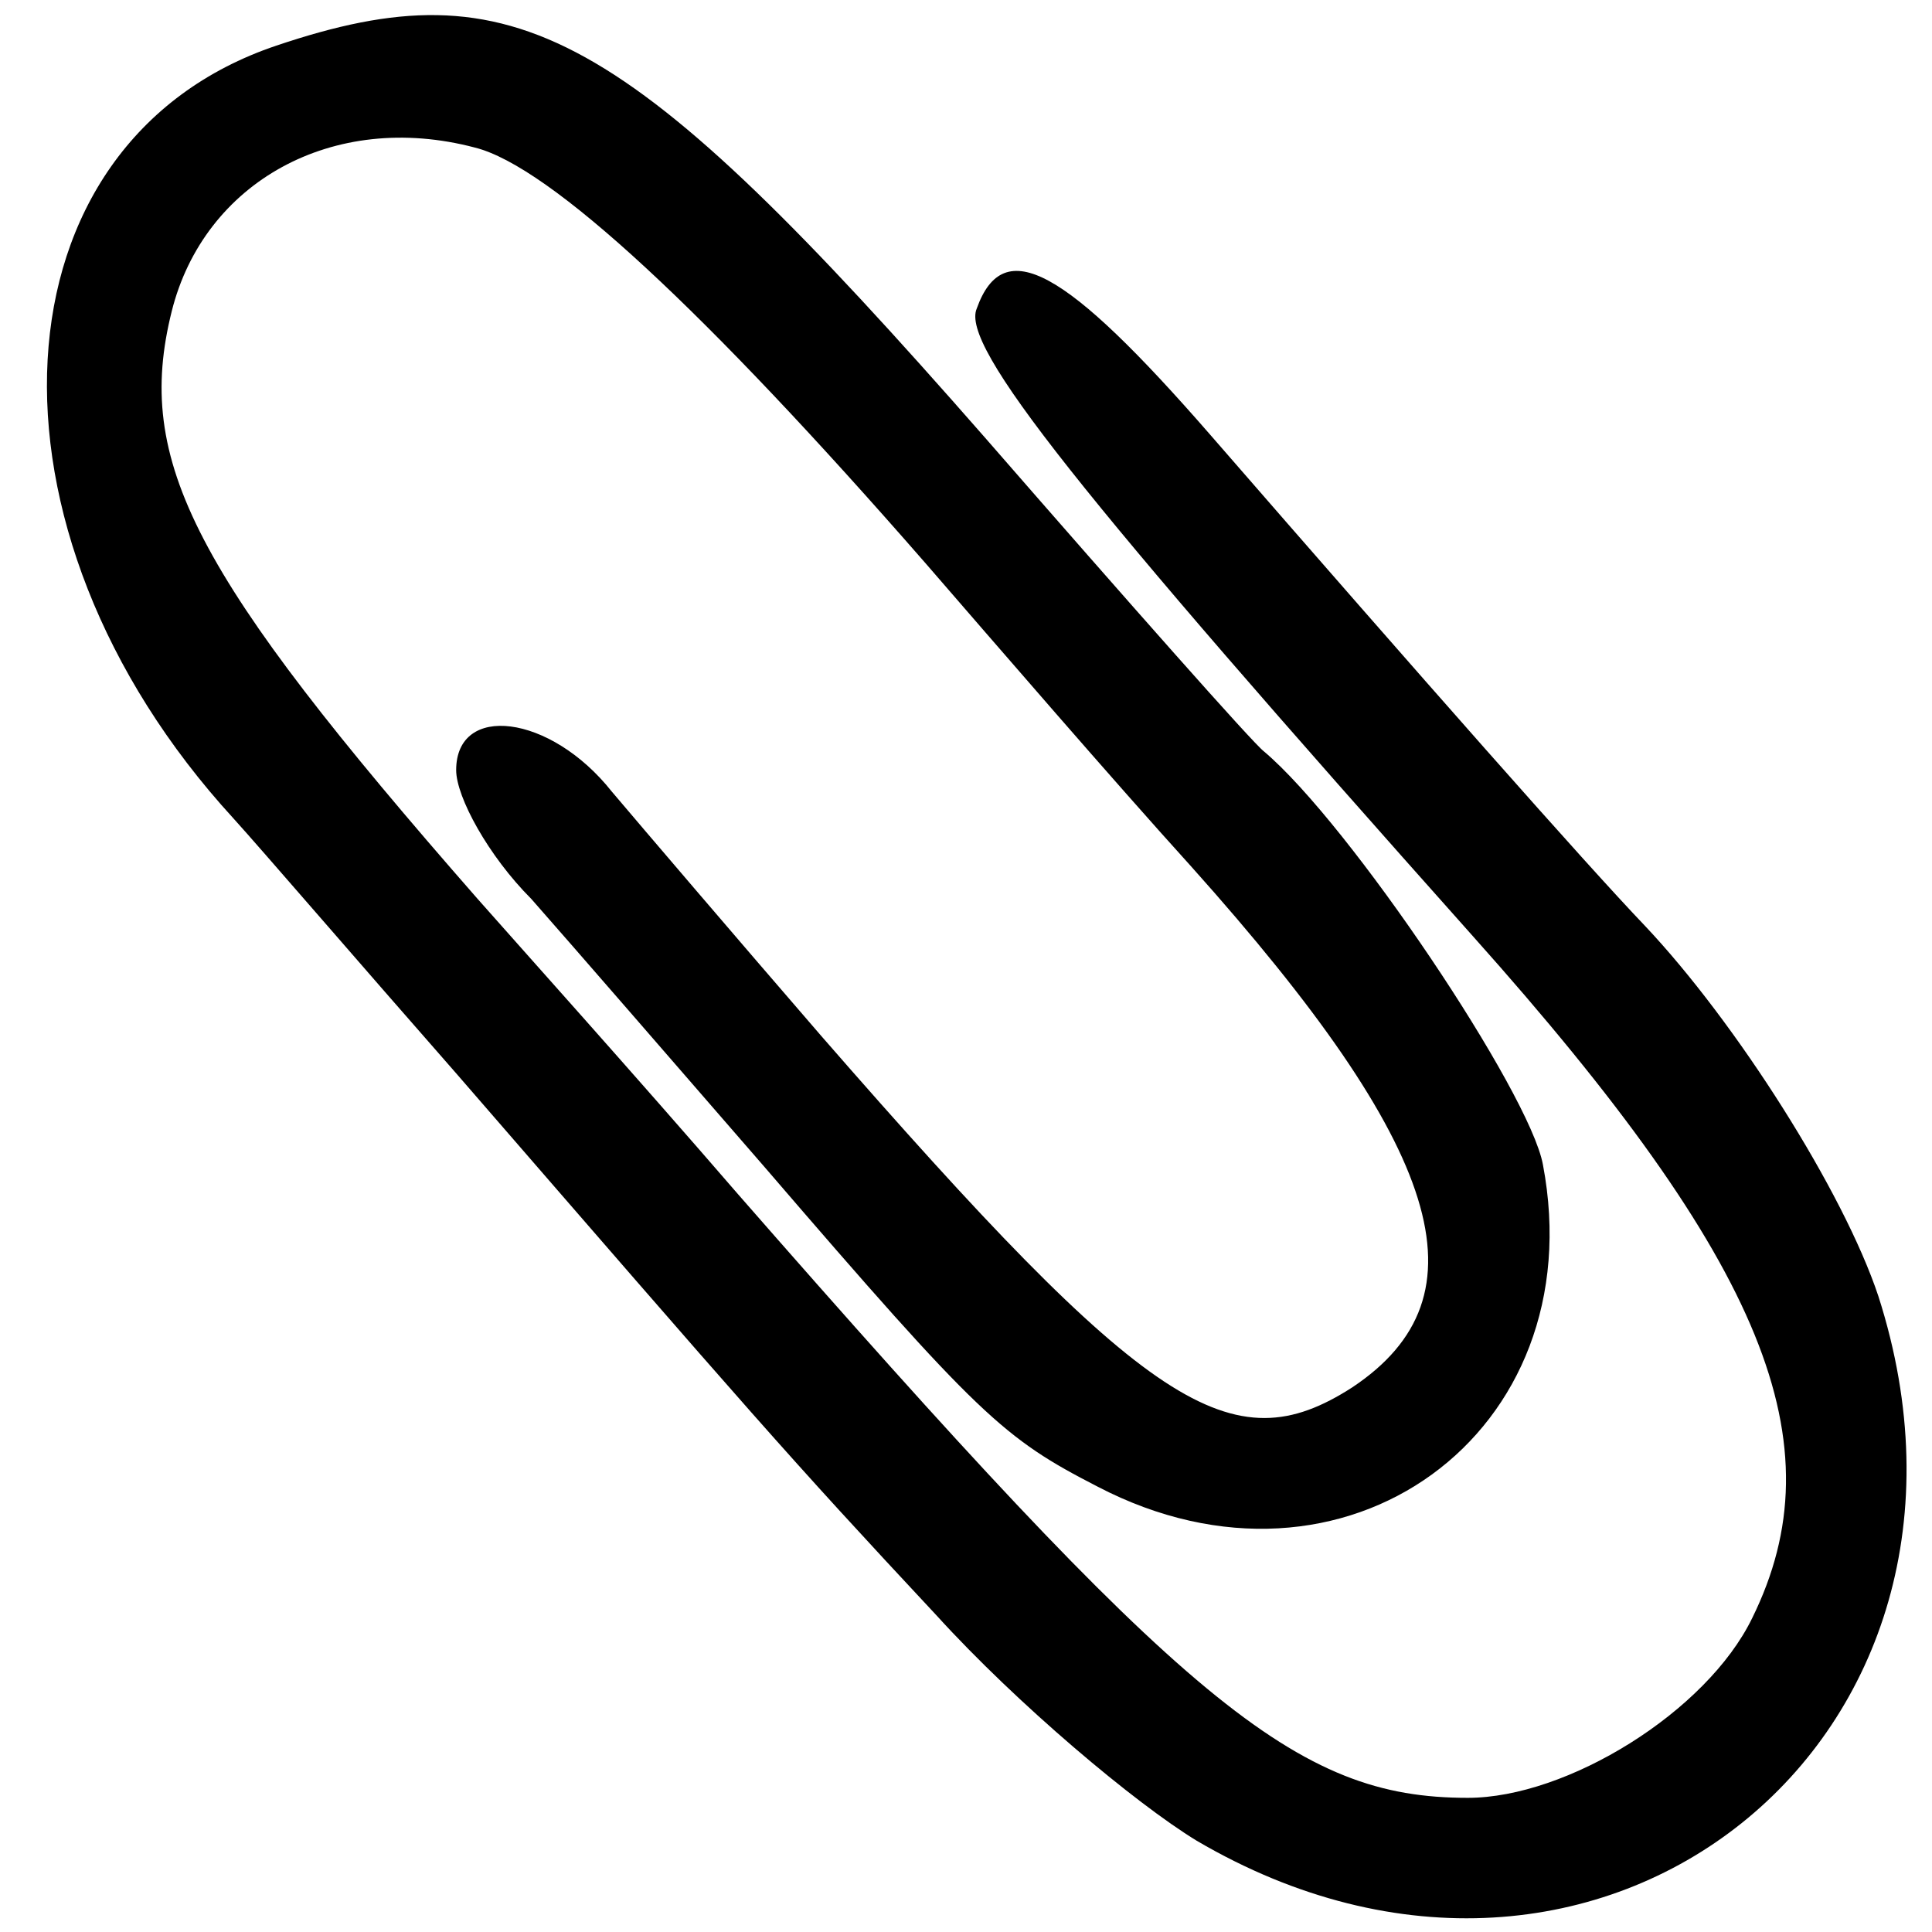
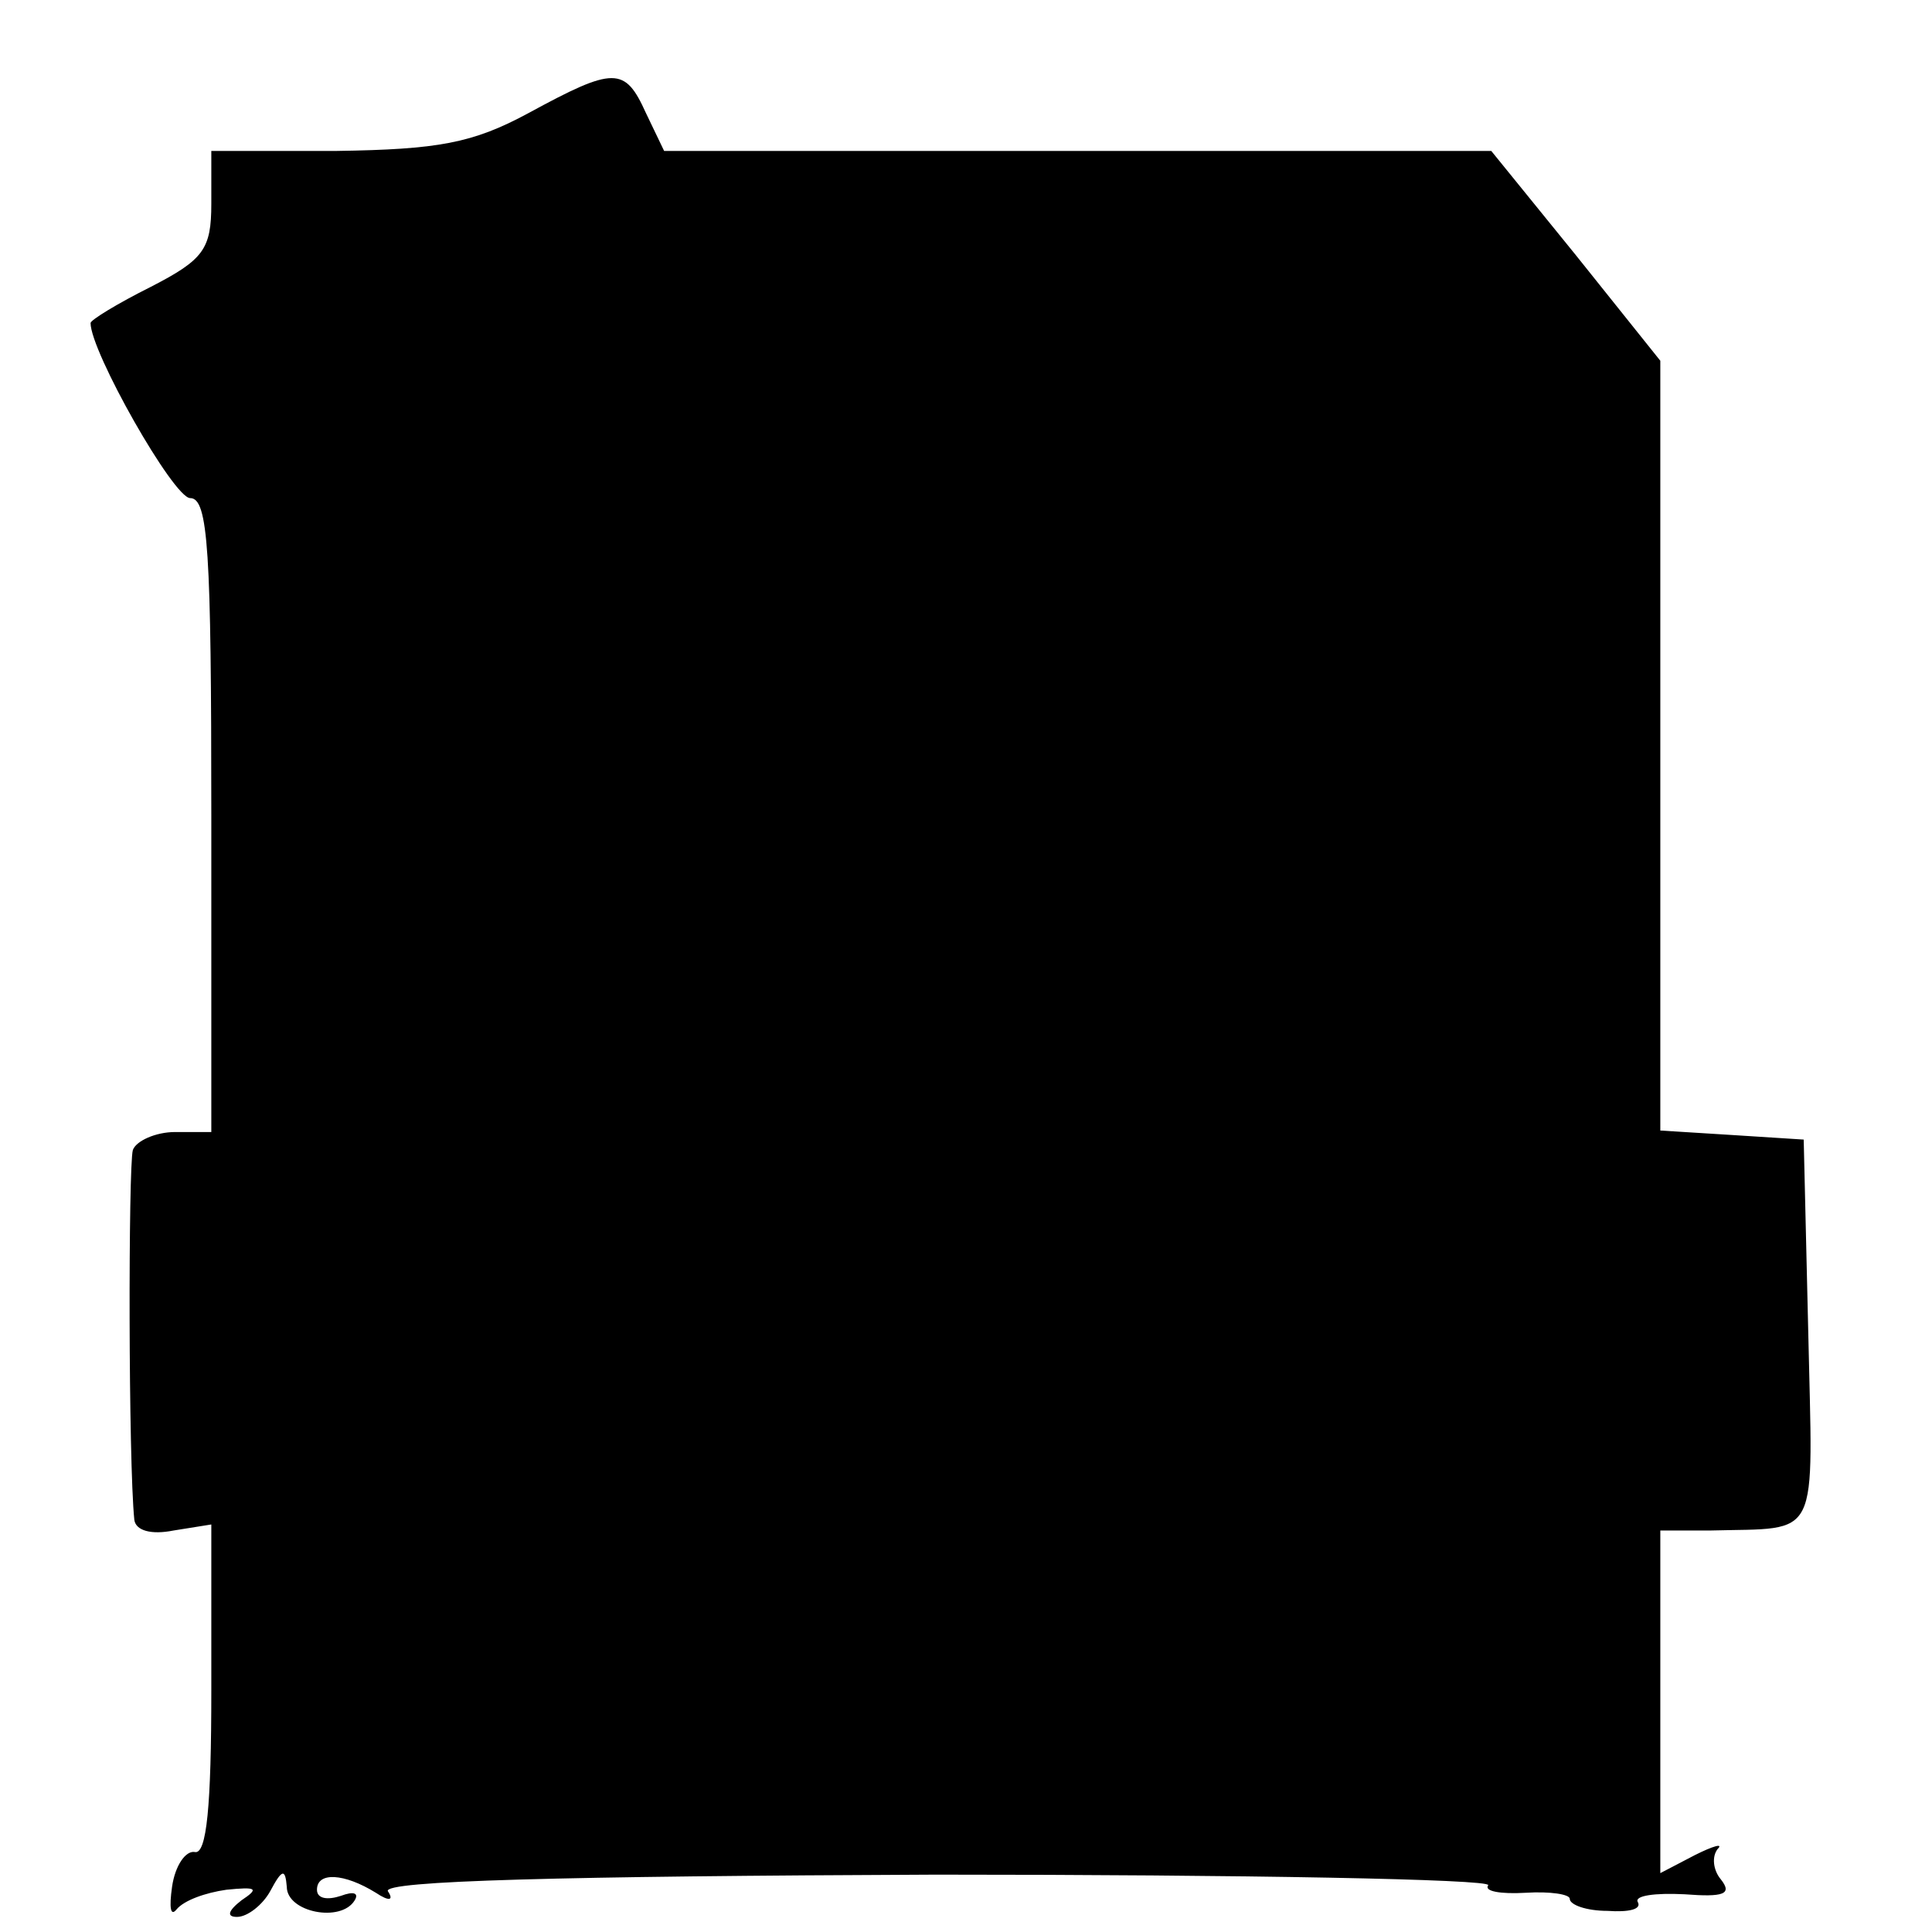
- <svg xmlns="http://www.w3.org/2000/svg" version="1.0" width="72pt" height="72pt" viewBox="0 0 72 72" preserveAspectRatio="xMidYMid meet">
-   <g transform="translate(0,72) scale(0.1,-0.1)" fill="#000000" stroke="none">
-     <path d="M103 703 c-107 -36 -115 -180 -16 -288 10 -11 47 -54 83 -95 111 -128 123 -142 179 -202 30 -33 74 -70 97 -84 150 -88 307 38 254 203 -13 39 -53 102 -87 138 -22 23 -82 91 -162 183 -54 62 -77 75 -87 47 -6 -14 37 -68 185 -234 109 -122 136 -189 104 -254 -17 -35 -69 -67 -106 -67 -64 0 -105 34 -272 225 -38 44 -82 93 -97 110 -106 121 -128 163 -114 219 12 48 60 75 113 61 28 -7 86 -61 168 -155 26 -30 70 -81 99 -113 94 -105 111 -160 60 -194 -45 -29 -76 -9 -198 131 -32 37 -67 78 -78 91 -23 29 -58 33 -58 8 0 -10 12 -32 28 -48 15 -17 54 -62 87 -100 80 -93 89 -101 124 -119 92 -48 185 20 166 120 -5 27 -72 127 -104 154 -4 3 -50 55 -104 117 -134 153 -175 176 -264 146z" />
+ <svg xmlns="http://www.w3.org/2000/svg" version="1.0" width="128pt" height="128pt" viewBox="0 0 128 128" preserveAspectRatio="xMidYMid meet">
+   <g transform="translate(0,128) scale(0.1,-0.1)" fill="#000000" stroke="none">
+     <path d="M350 1205 c-37 -20 -60 -24 -127 -25 l-83 0 0 -35 c0 -30 -5 -37 -40 -55 -22 -11 -40 -22 -40 -24 0 -19 55 -116 66 -116 12 0 14 -35 14 -210 l0 -210 -24 0 c-13 0 -26 -6 -28 -12 -3 -11 -3 -206 1 -245 1 -7 11 -10 26 -7 l25 4 0 -110 c0 -76 -3 -109 -11 -107 -6 1 -13 -9 -15 -23 -2 -14 -1 -20 3 -15 5 6 19 11 33 13 20 2 22 1 10 -7 -9 -7 -10 -11 -3 -11 7 0 17 8 22 17 8 15 10 15 11 3 0 -17 36 -24 45 -9 3 5 -1 6 -9 3 -9 -3 -16 -2 -16 4 0 12 18 11 39 -2 9 -6 12 -5 8 1 -4 7 116 10 363 11 204 0 368 -3 366 -7 -3 -4 8 -6 25 -5 16 1 29 -1 29 -4 0 -4 11 -8 25 -8 14 -1 23 1 20 6 -2 4 11 6 31 5 26 -2 32 0 24 10 -5 6 -6 15 -2 20 4 4 -3 2 -15 -4 l-23 -12 0 113 0 114 33 0 c74 2 68 -9 65 132 l-3 127 -47 3 -48 3 0 255 0 255 -56 70 -56 69 -274 0 -274 0 -12 25 c-14 31 -21 31 -78 0z" />
  </g>
</svg>
